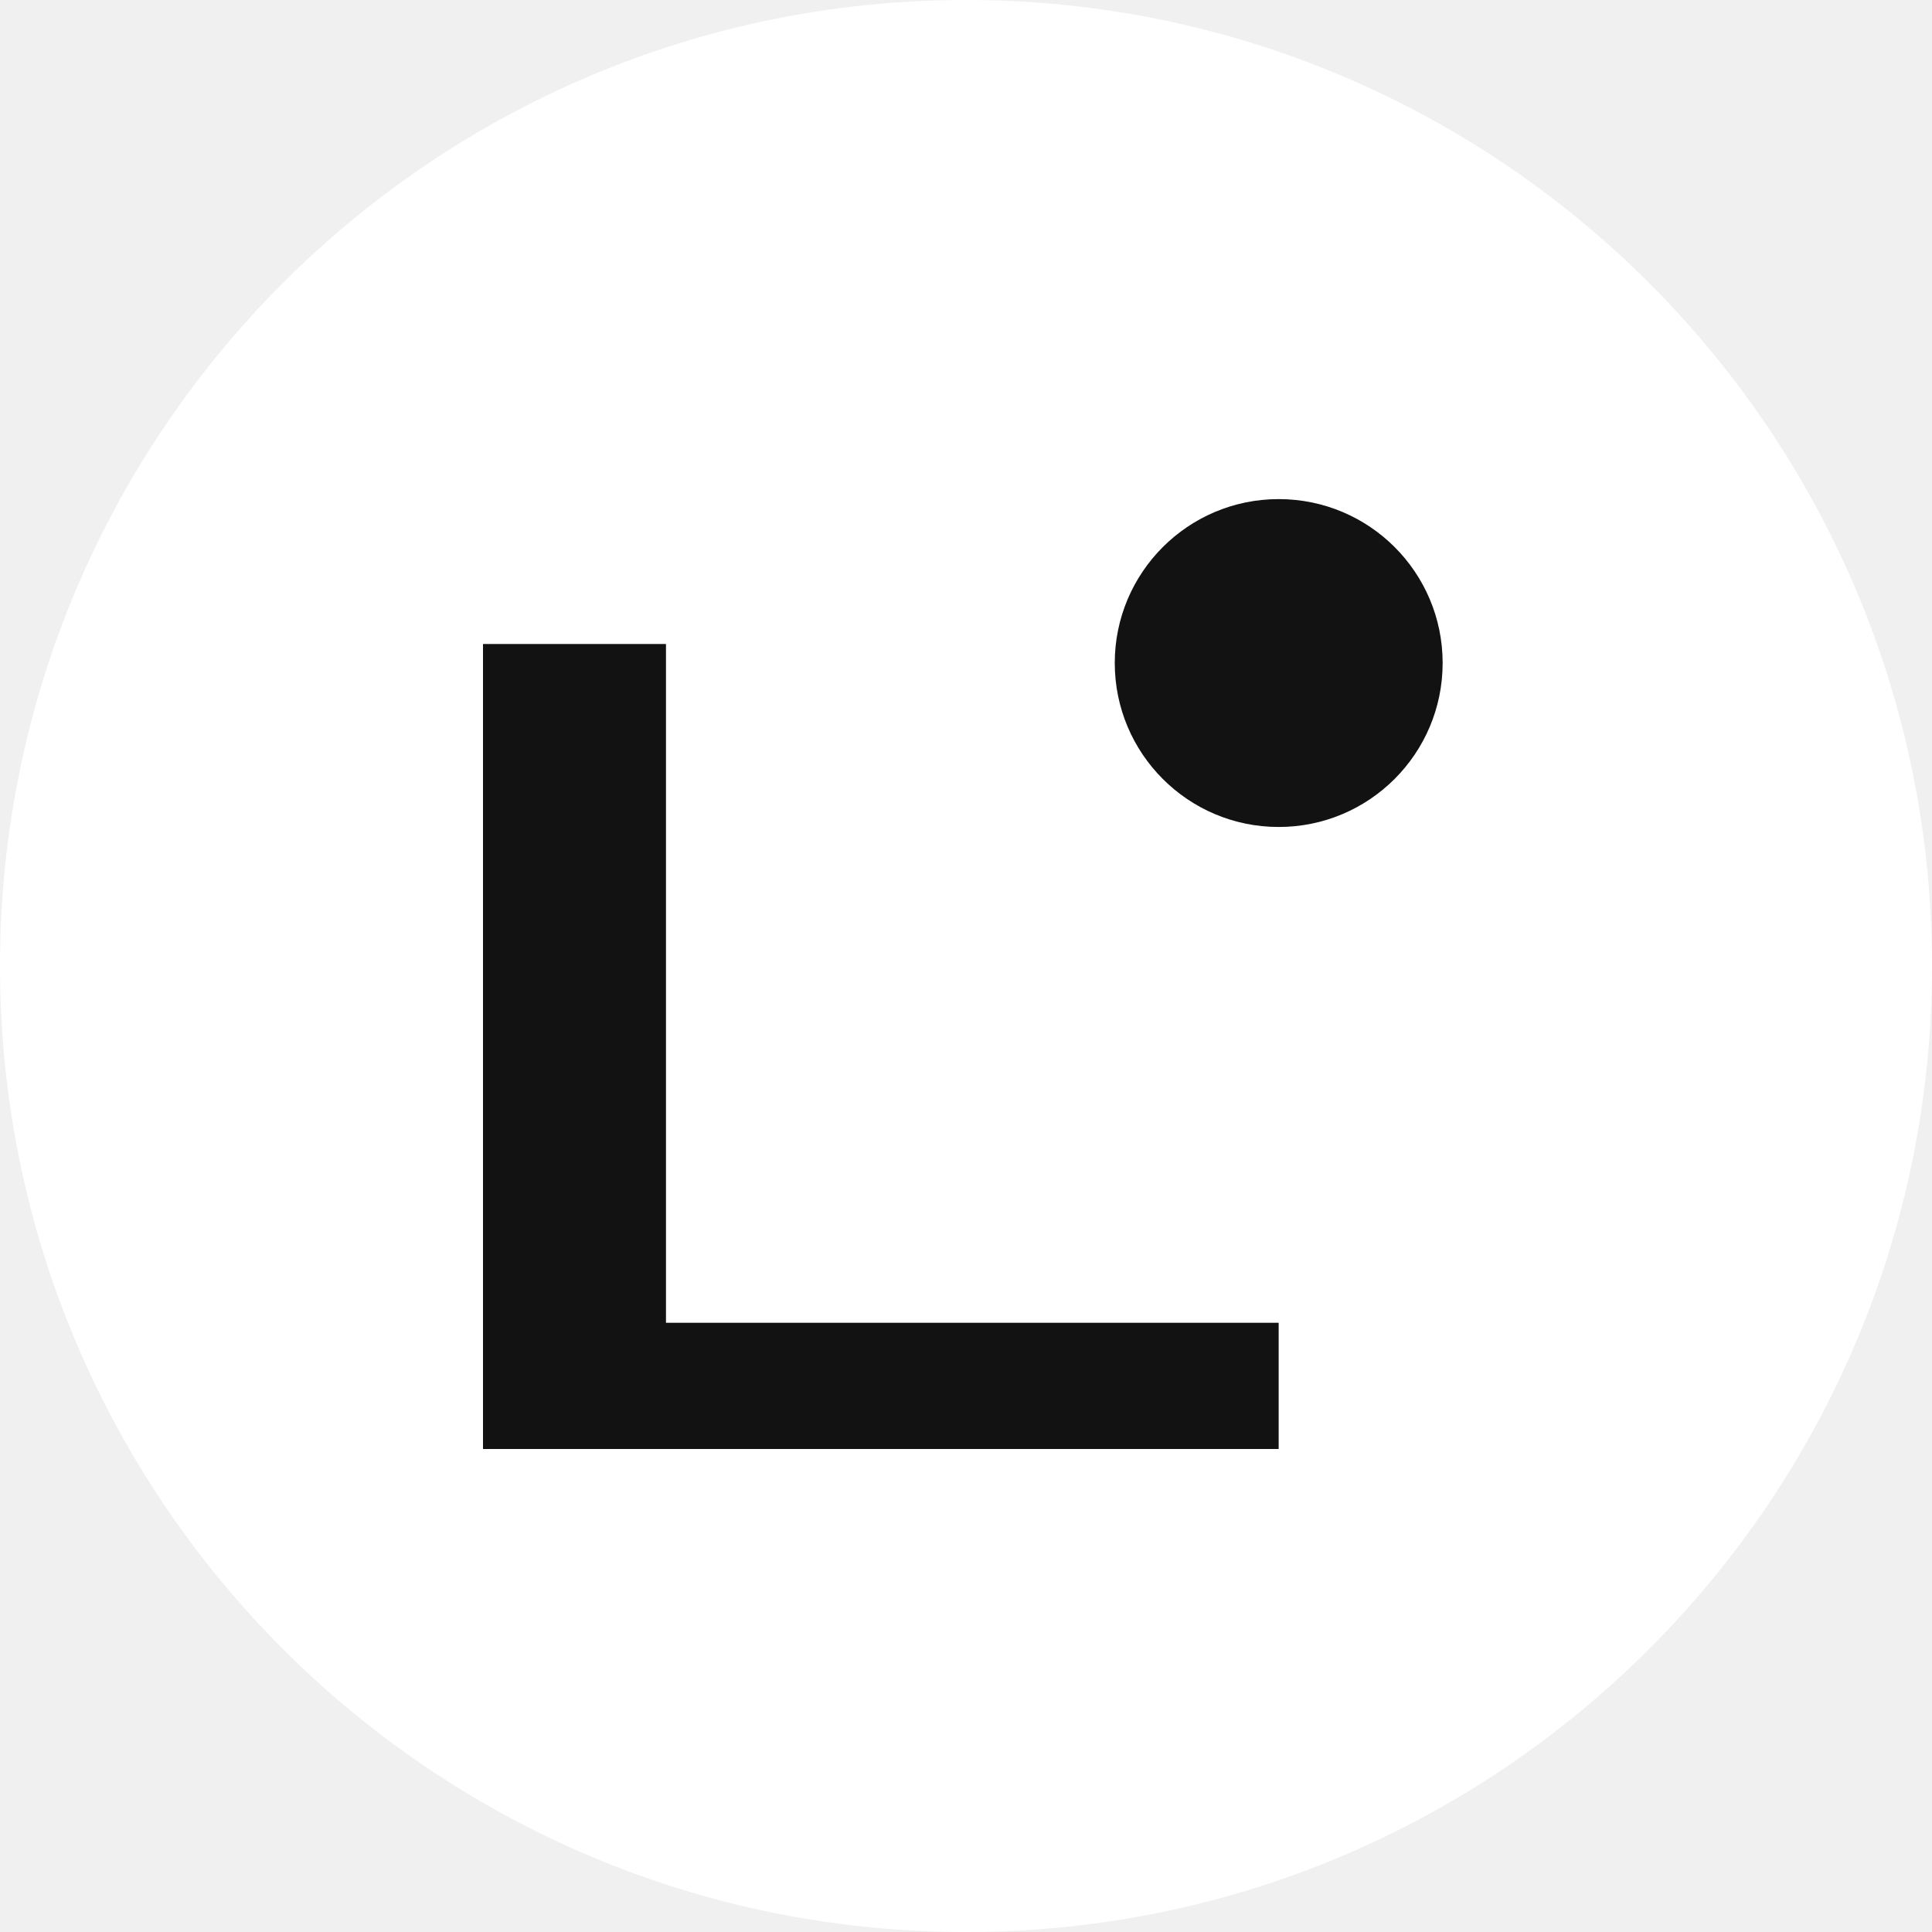
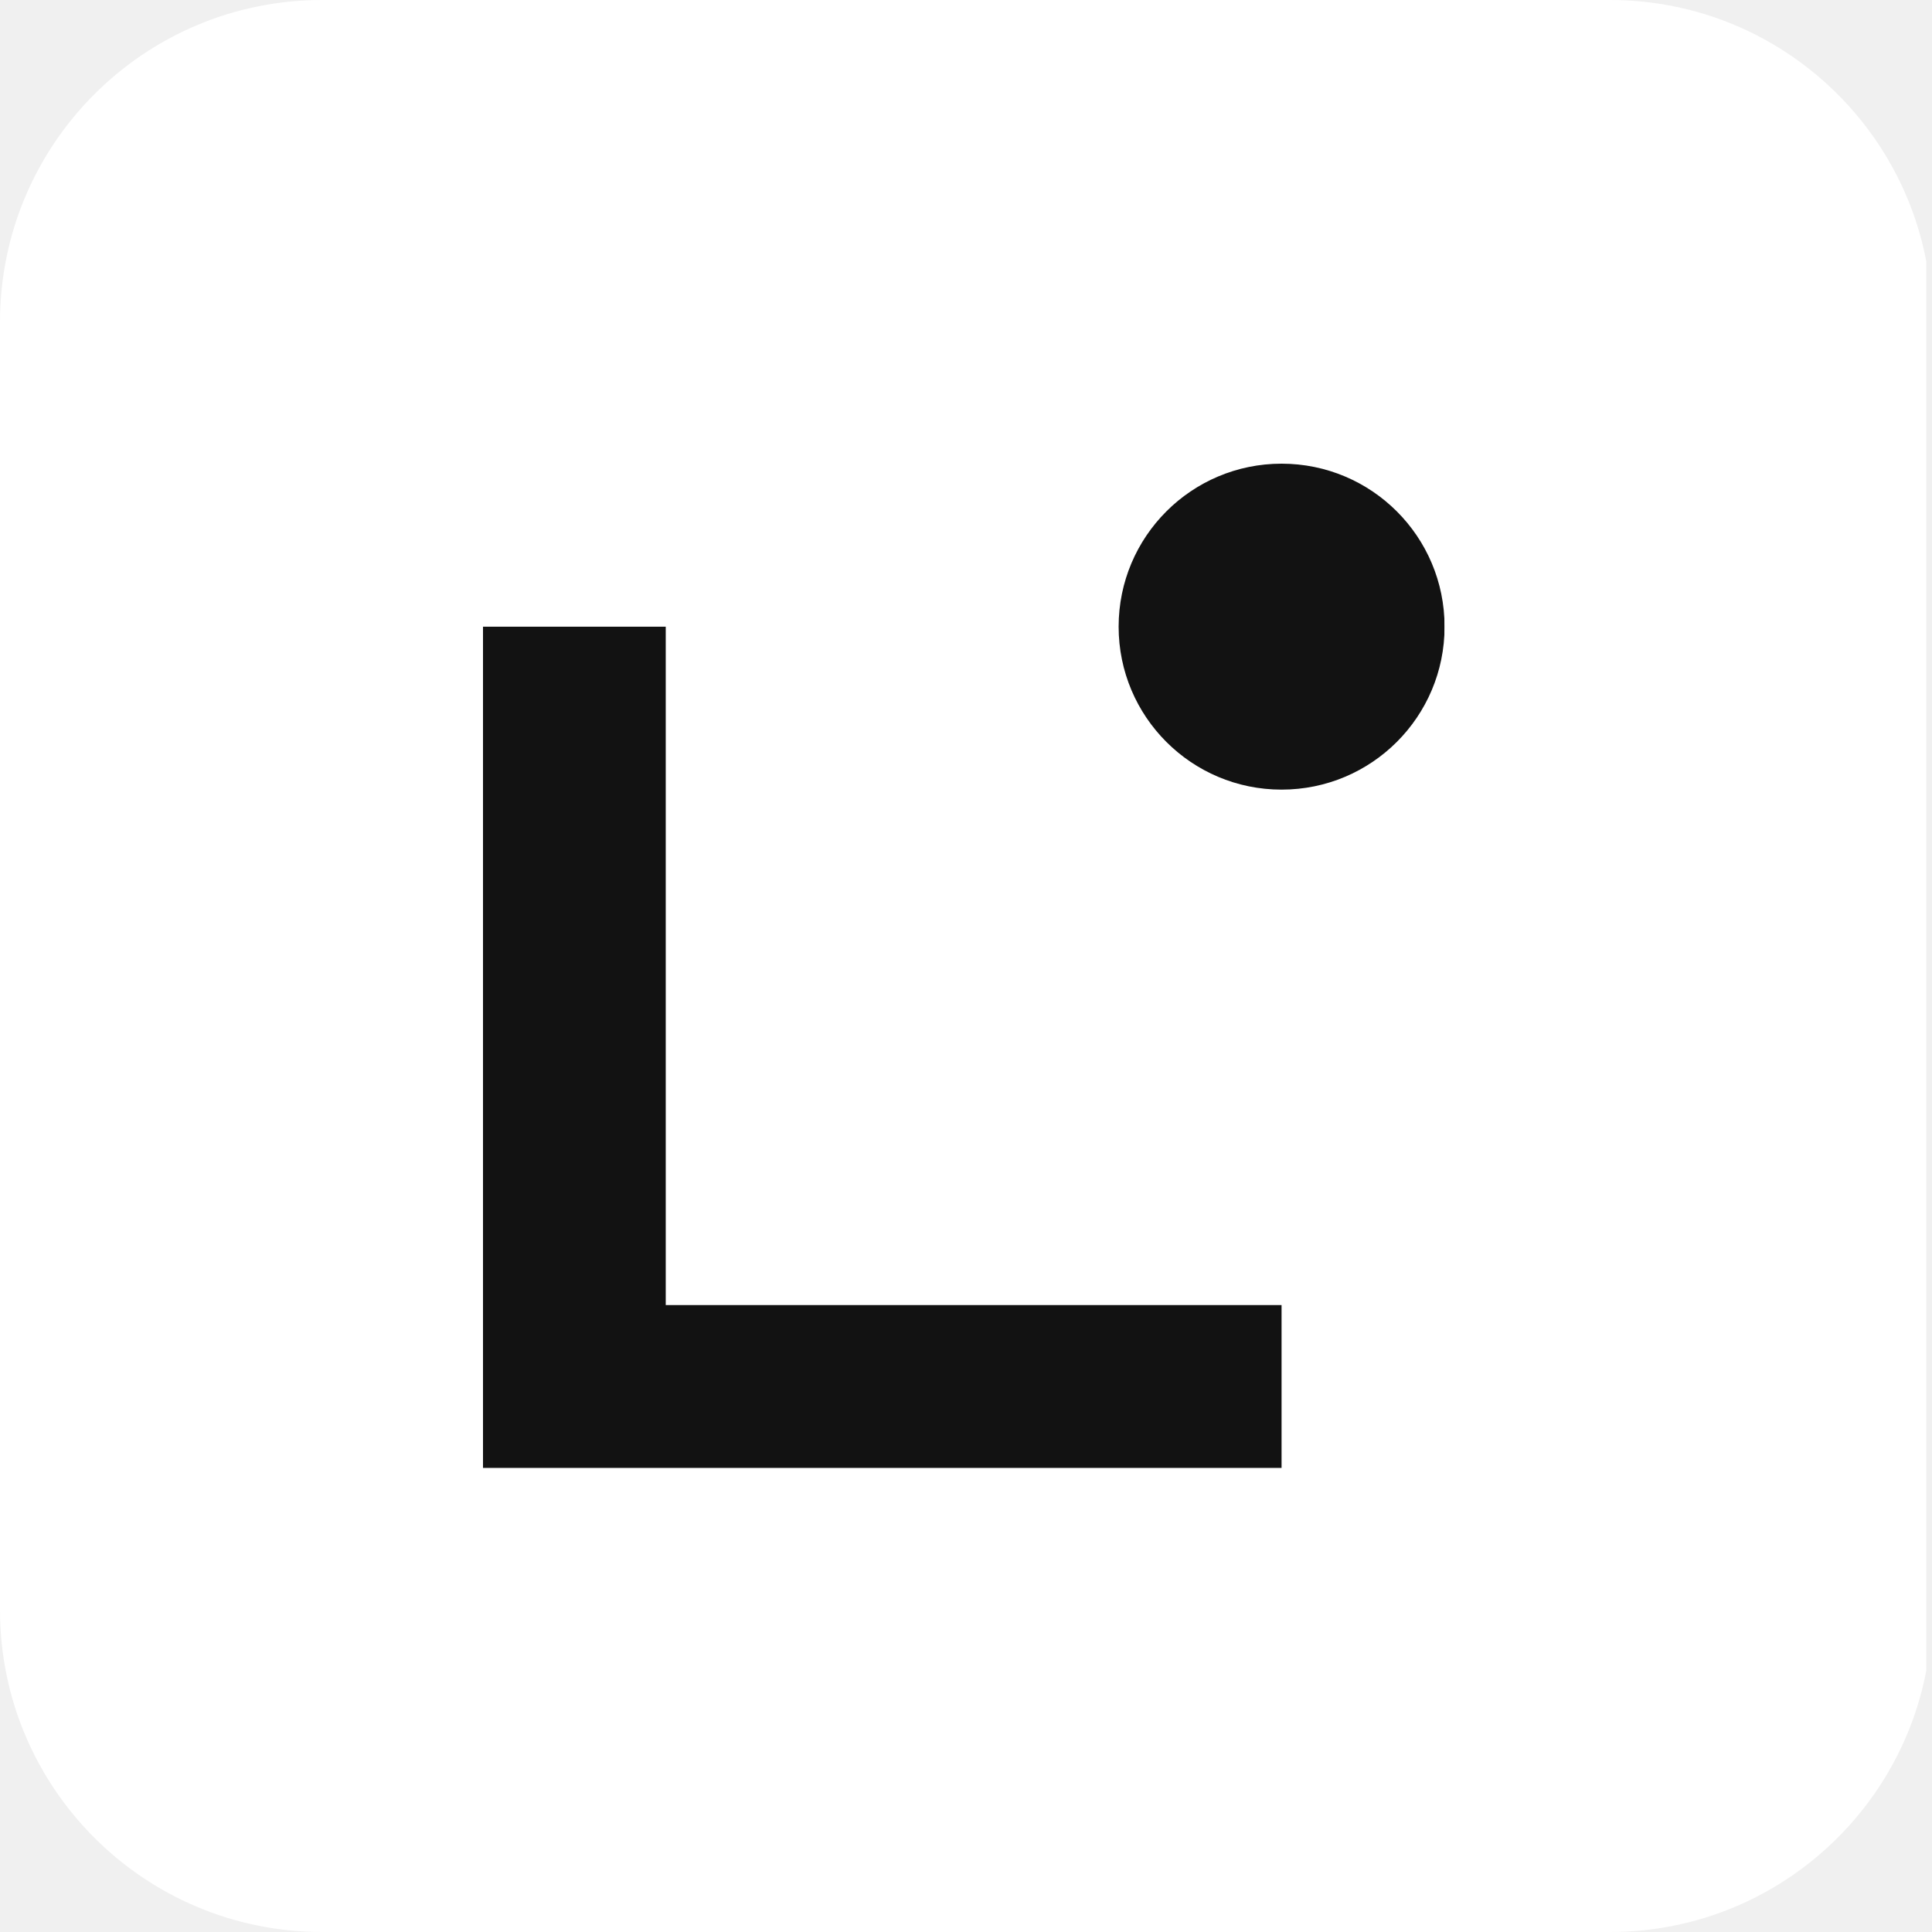
- <svg xmlns="http://www.w3.org/2000/svg" width="24" height="24" viewBox="0 0 24 24" fill="none">
-   <circle cx="12" cy="12" r="12" fill="white" />
-   <g clip-path="url(#clip0_linea)">
-     <path d="M15.884 18H6v-10h2.273v8.432h7.611V18z" fill="#121212" />
-     <path d="M15.884 10.273c1.125 0 2.037-.912 2.037-2.037S17.01 6.2 15.884 6.2c-1.124 0-2.036.912-2.036 2.036 0 1.125.912 2.037 2.036 2.037z" fill="#121212" />
+ <svg xmlns="http://www.w3.org/2000/svg" viewBox="0 0 24 24" fill="none">
+   <g clip-path="url(#clip0_9699_42507)">
+     <path d="M23.928 0H0V24.915H23.928V0Z" fill="white" />
+     <mask id="mask0_9699_42507" style="mask-type:luminance" maskUnits="userSpaceOnUse" x="6" y="5" width="12" height="14">
+       <path d="M17.945 5.76H6V18.237H17.945V5.76Z" fill="white" />
+     </mask>
+     <g mask="url(#mask0_9699_42507)">
+       <path d="M15.92 18.237H6V7.785H8.27V16.212H15.92V18.236V18.237Z" fill="#121212" />
+       <path d="M15.92 9.809C17.039 9.809 17.945 8.903 17.945 7.785C17.945 6.666 17.039 5.76 15.92 5.76C14.802 5.76 13.896 6.666 13.896 7.785C13.896 8.903 14.802 9.809 15.92 9.809Z" fill="#121212" />
+     </g>
  </g>
  <defs>
-     <clipPath id="clip0_linea">
-       <rect width="12" height="12" fill="white" transform="translate(6 6)" />
+     <clipPath id="clip0_9699_42507">
+       <rect width="24" height="24" rx="4" fill="white" />
    </clipPath>
  </defs>
</svg>
